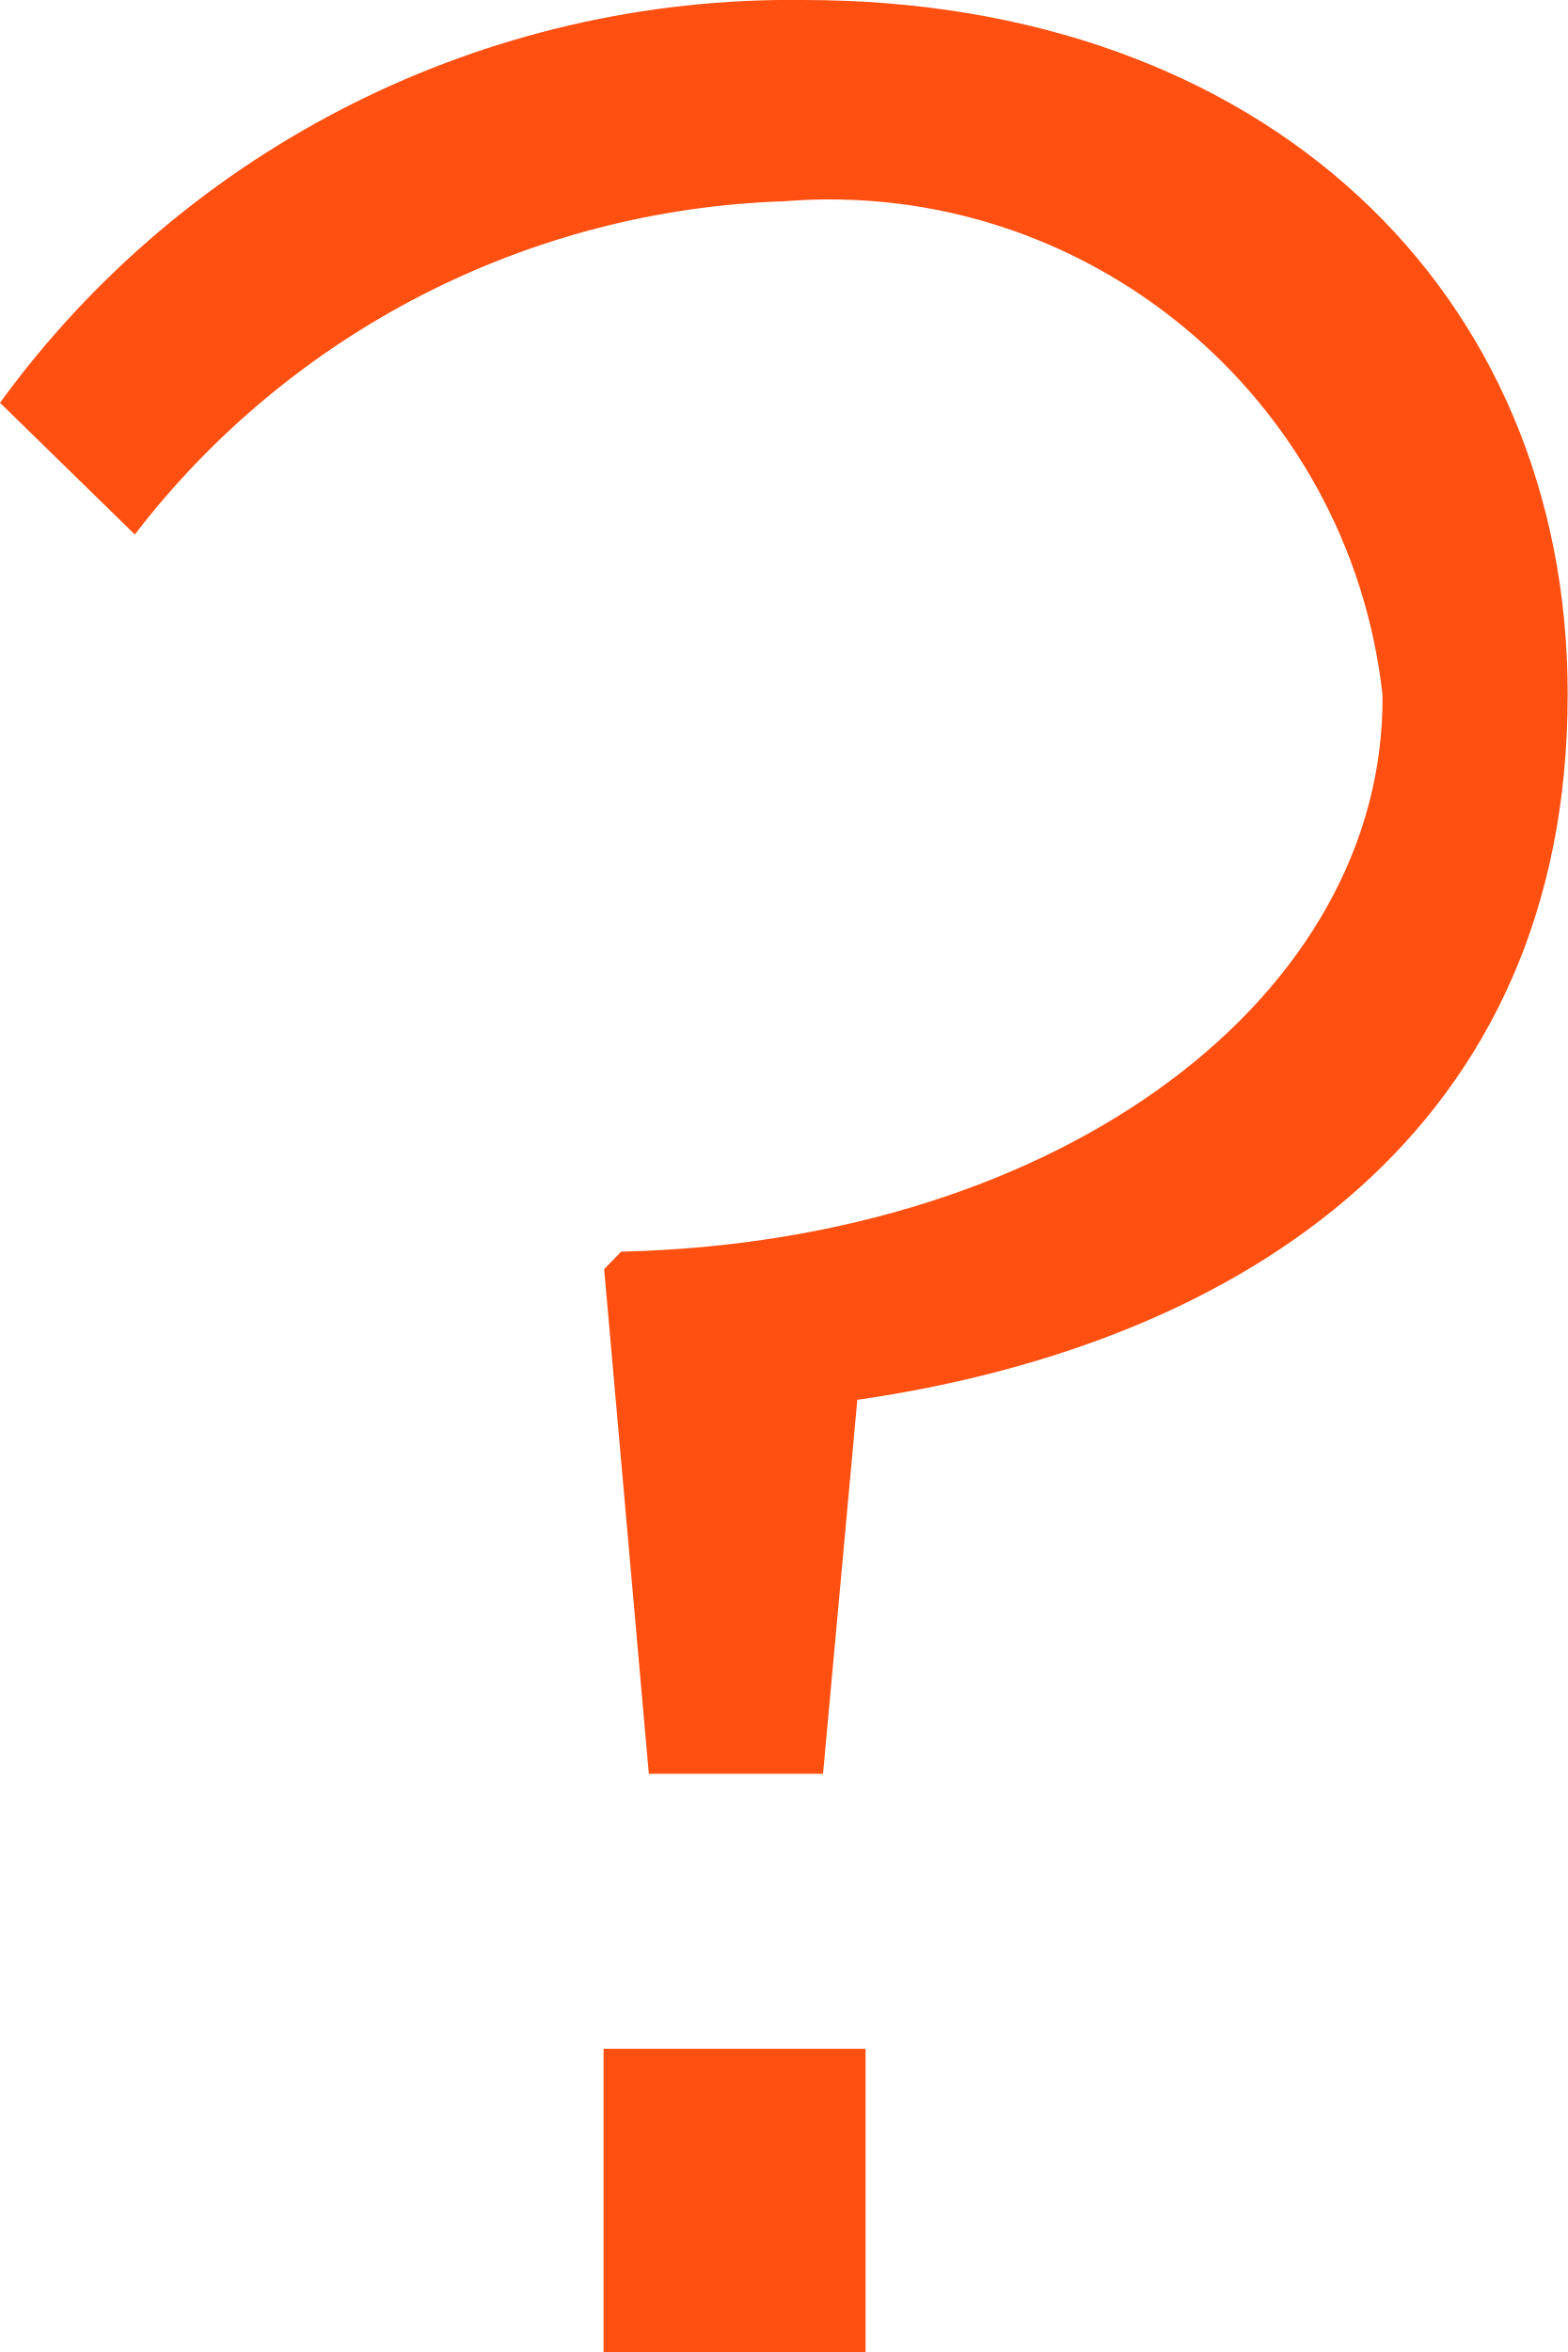
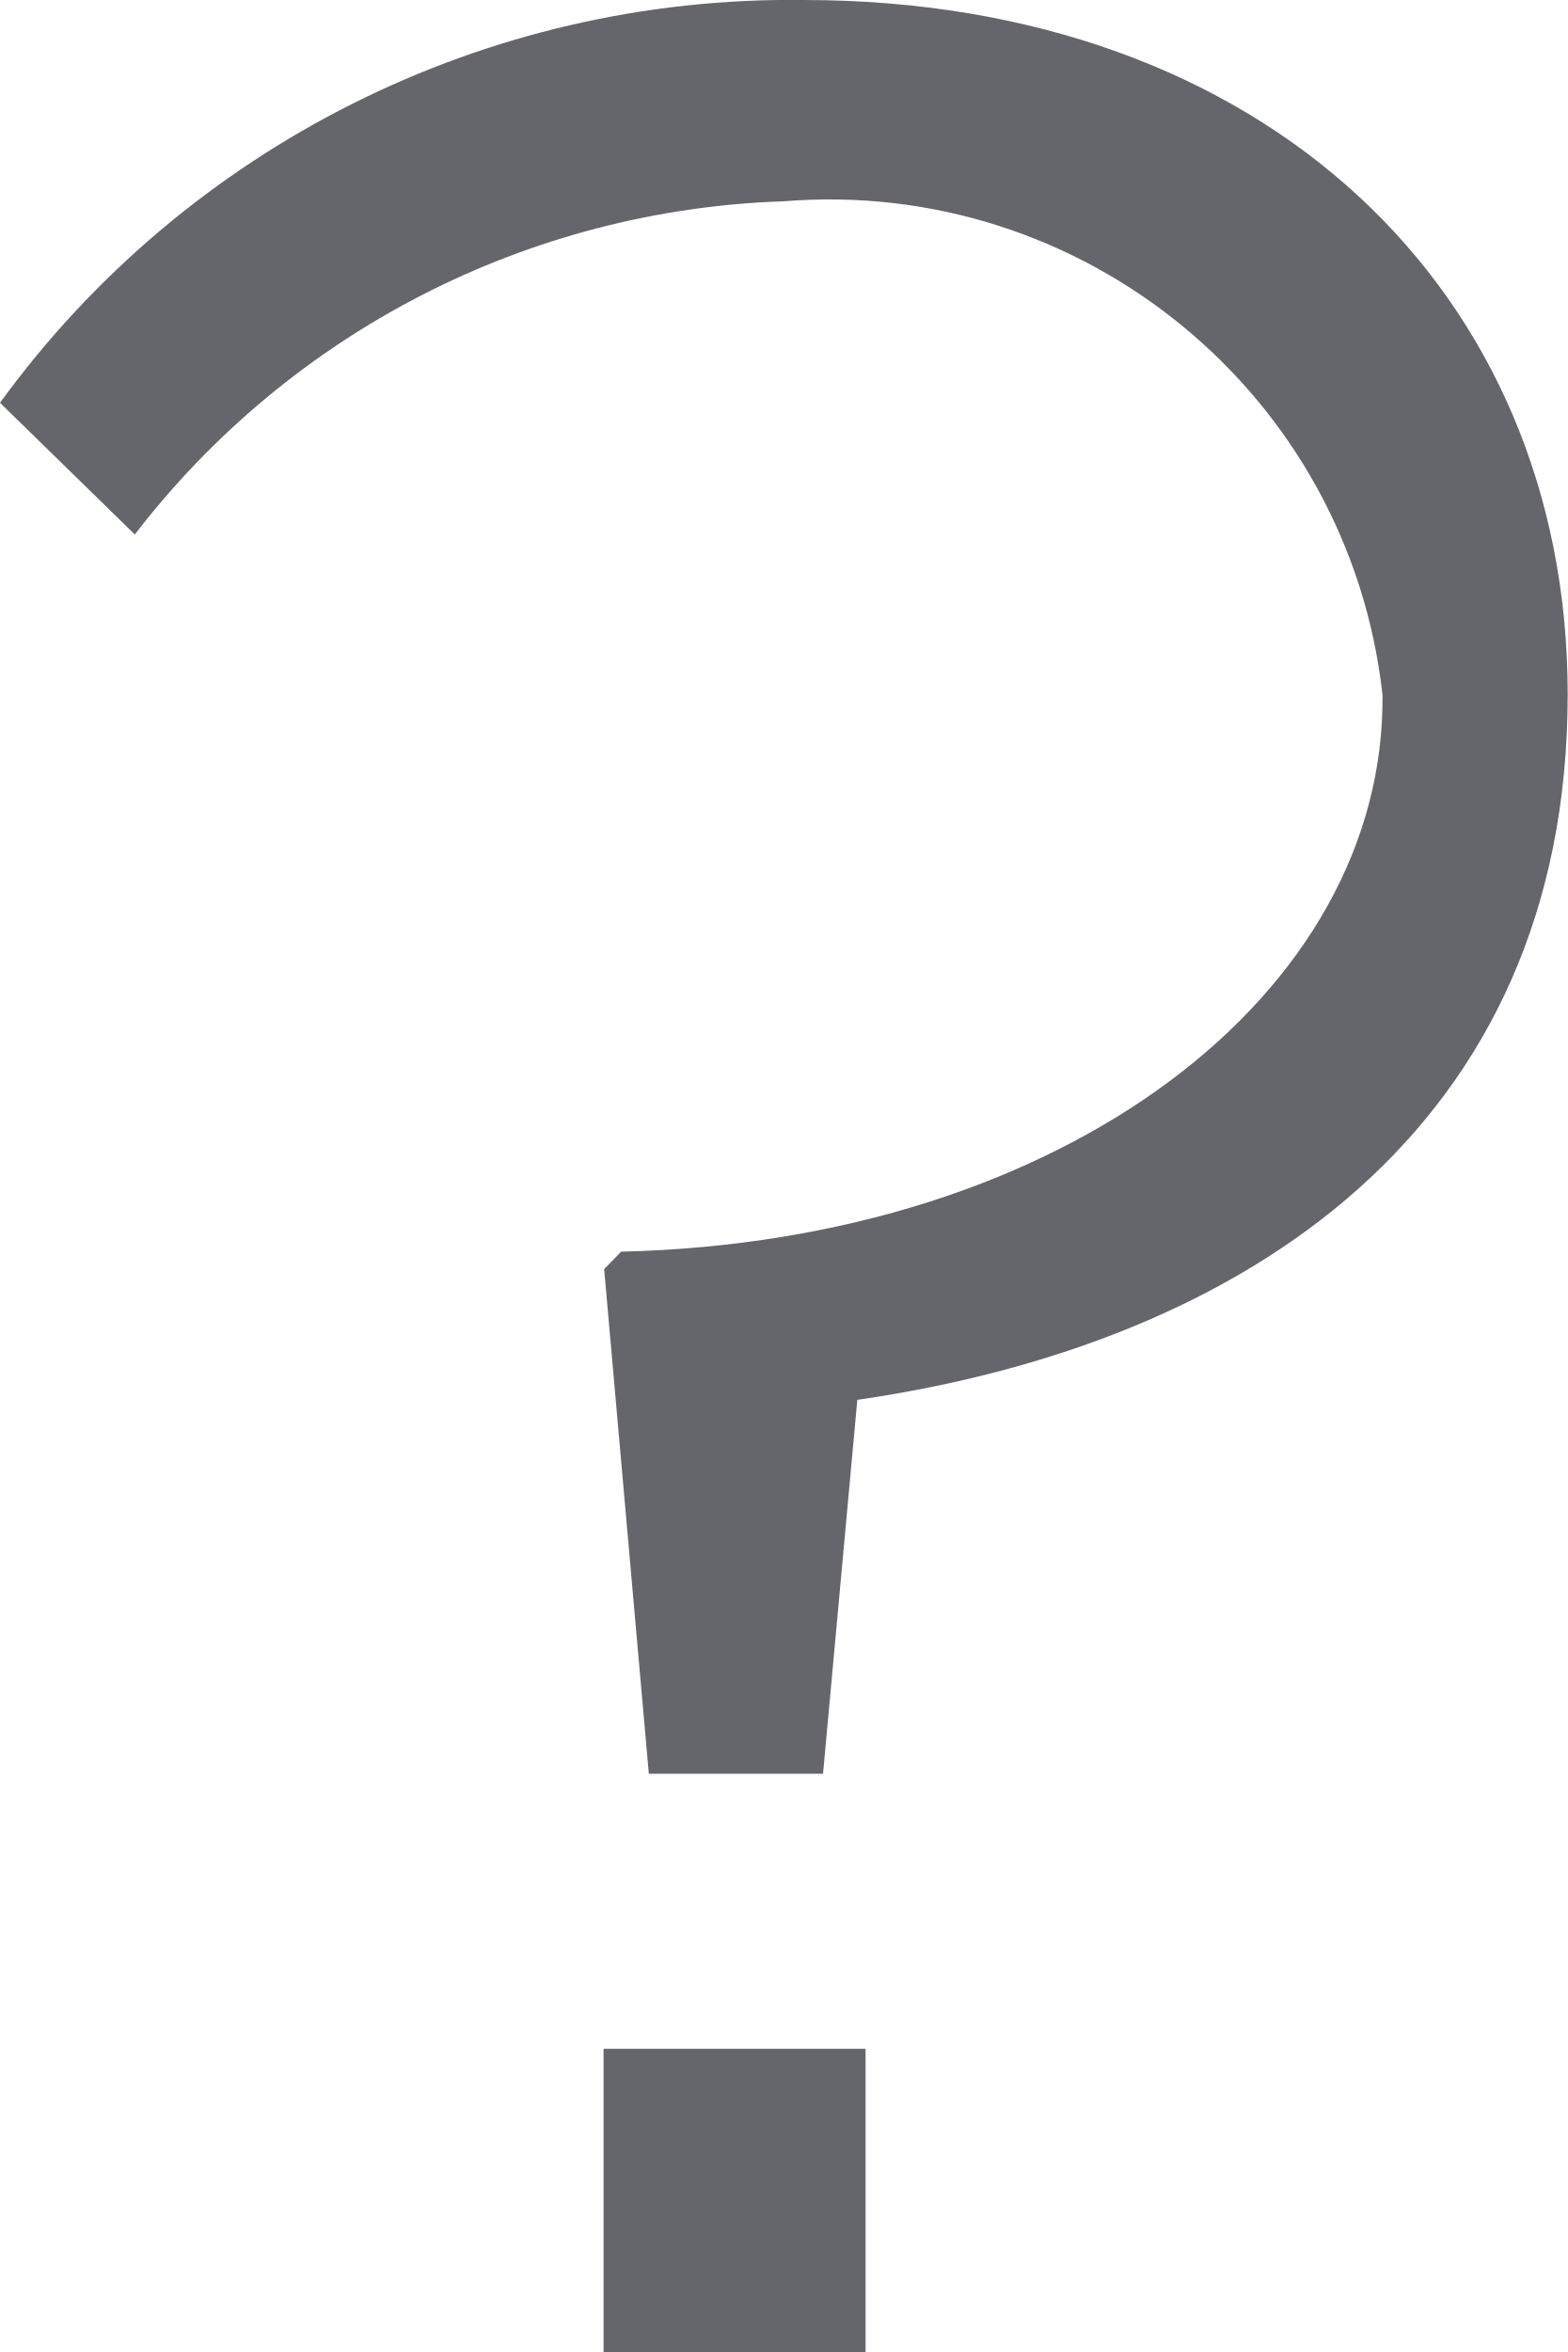
<svg xmlns="http://www.w3.org/2000/svg" width="8" height="12" viewBox="0 0 8 12">
  <defs>
-     <style>.cls-1{fill:#ff5012;fill-rule:evenodd}</style>
+     <style>.cls-1{fill:#65666C;fill-rule:evenodd}</style>
  </defs>
  <path id="Фигура_2" data-name="Фигура 2" class="cls-1" d="M752.083 37.475l.087-.089c2.266-.053 3.9-1.318 3.885-2.841A2.842 2.842 0 0 0 753 32.027a4.356 4.356 0 0 0-3.312 1.7l-.688-.672A4.991 4.991 0 0 1 753.1 31c2.353 0 3.9 1.488 3.9 3.542 0 2.214-1.638 3.312-3.625 3.6l-.175 1.908h-.889zm0 3.978h1.334V43h-1.337v-1.547z" transform="translate(-749 -31)" />
</svg>
